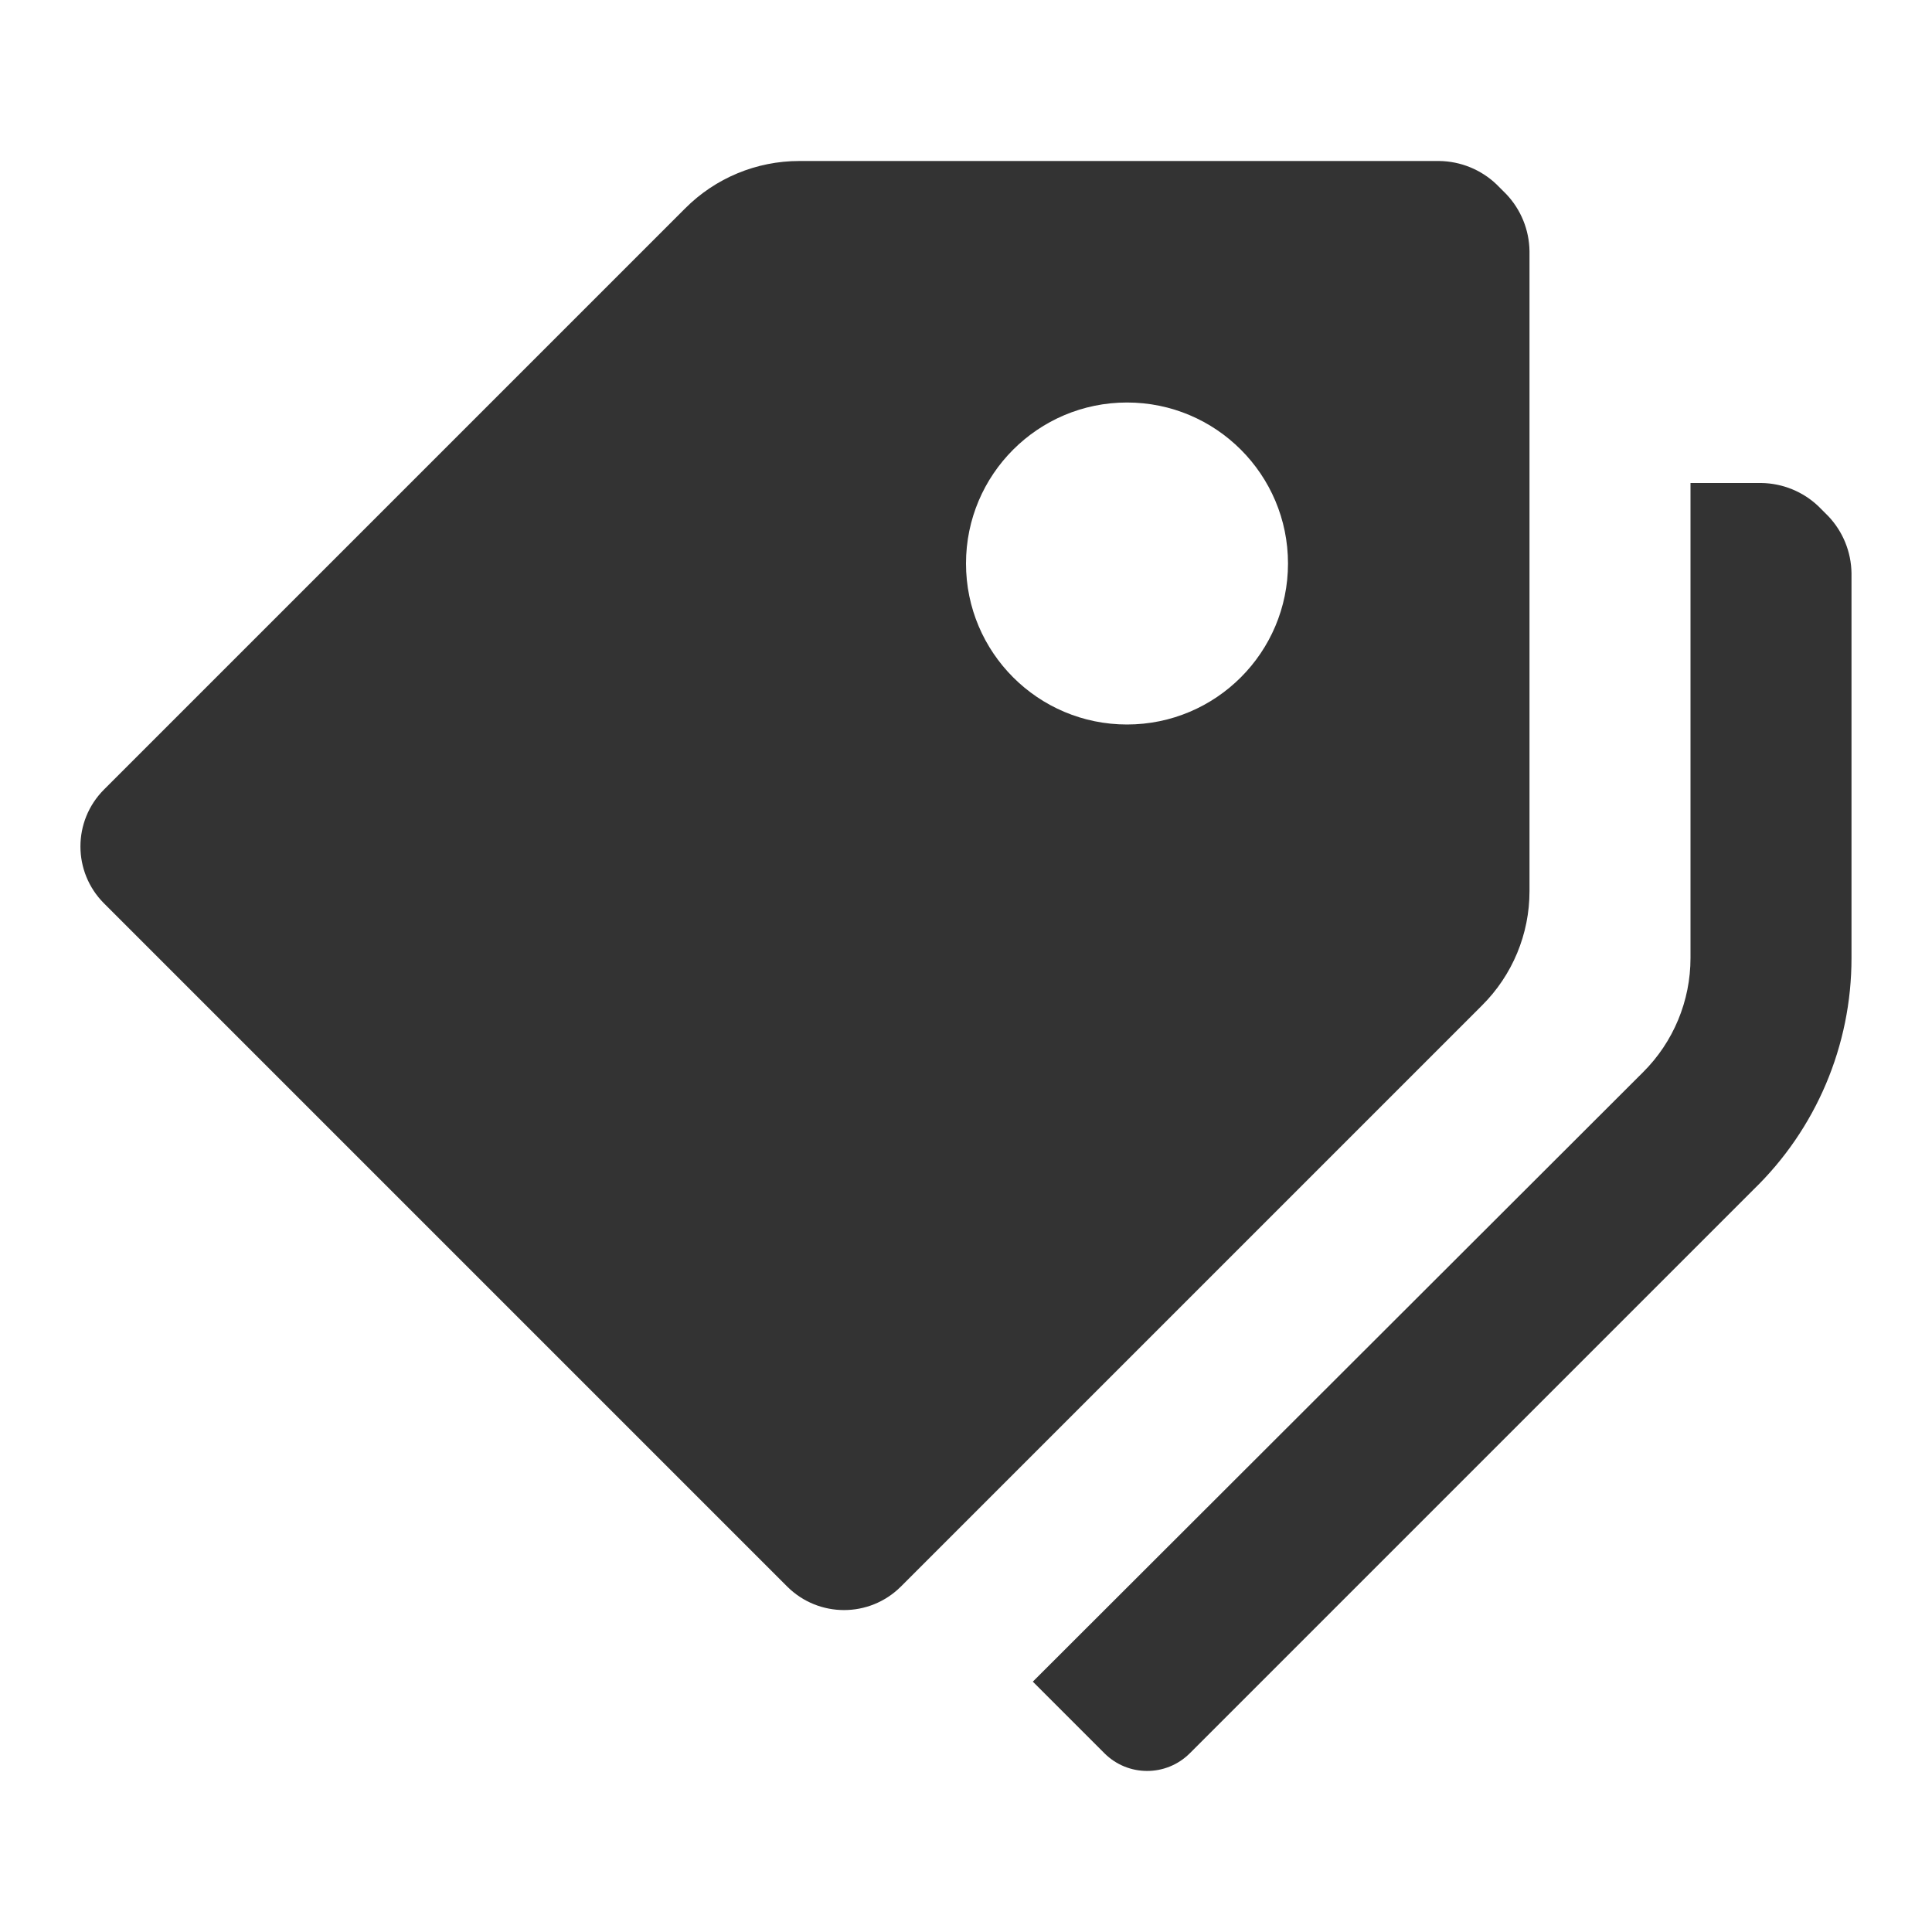
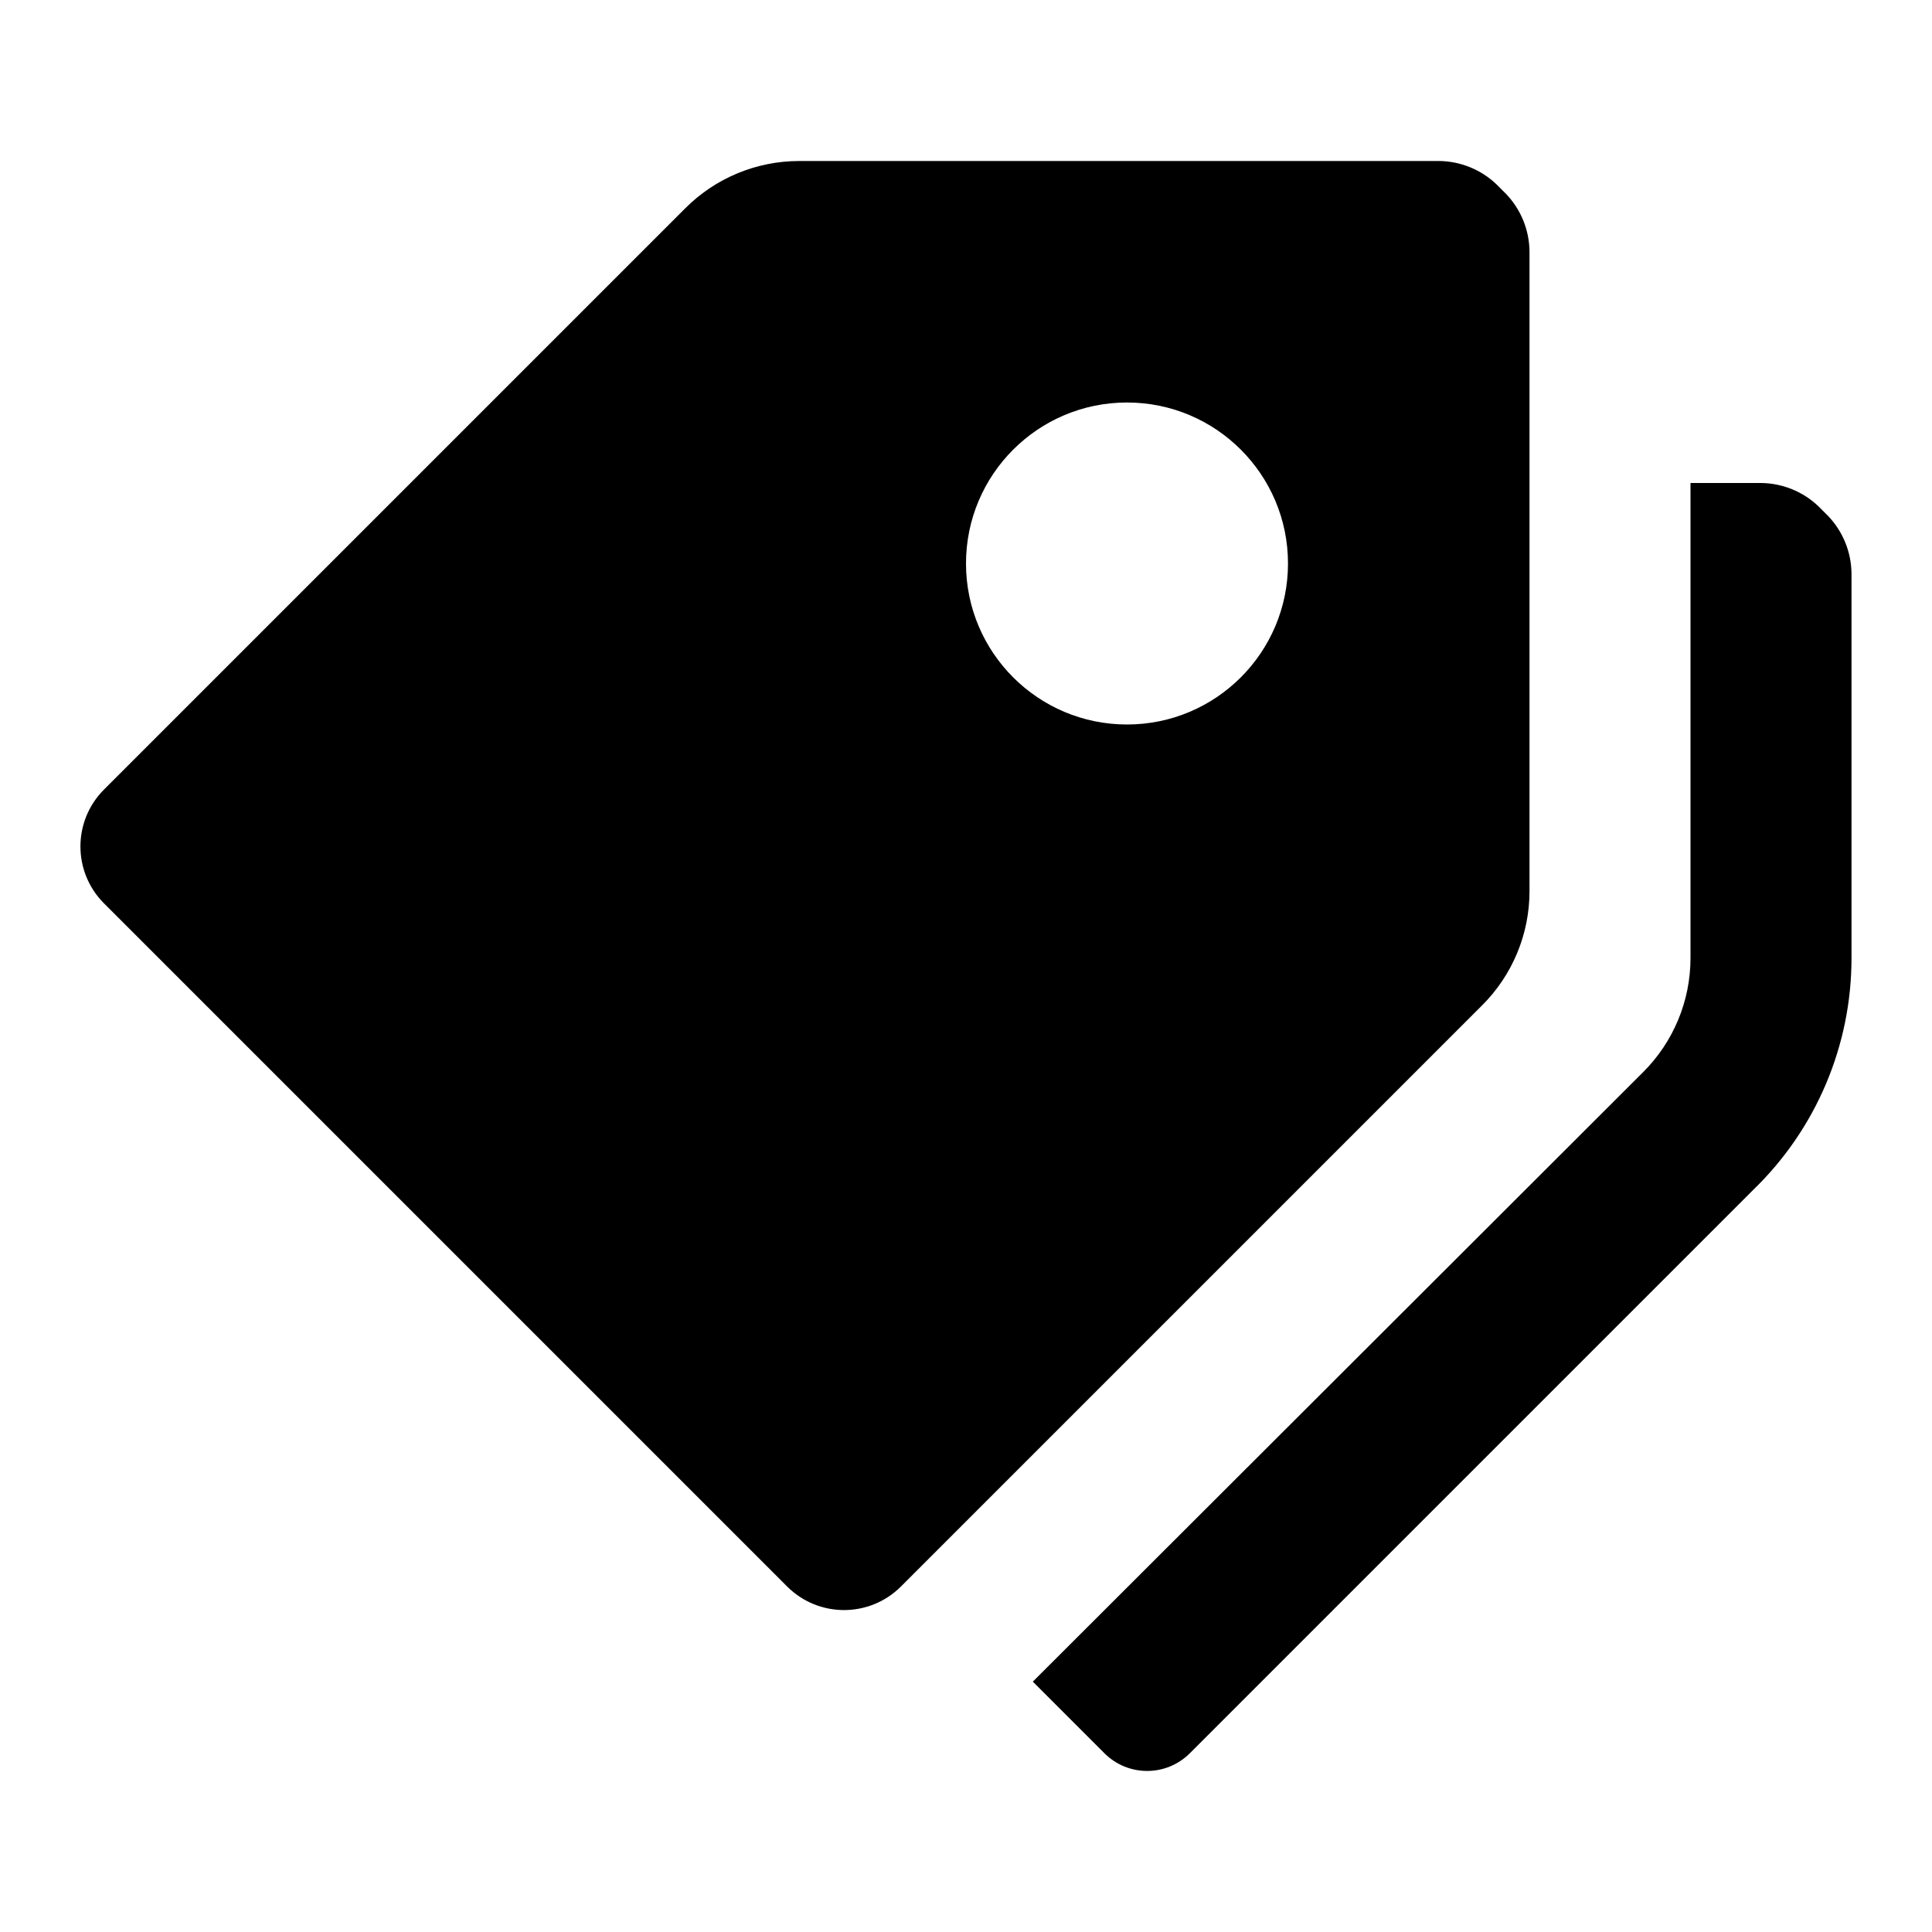
- <svg xmlns="http://www.w3.org/2000/svg" t="1653663220524" class="icon" viewBox="0 0 1024 1024" version="1.1" p-id="1161" width="200" height="200">
+ <svg xmlns="http://www.w3.org/2000/svg" t="1653663220524" fill="currentColor" class="icon" viewBox="0 0 1024 1024" version="1.1" p-id="1161" width="200" height="200">
  <defs>
    <style type="text/css" />
  </defs>
-   <path d="M810.667 472.32V133.12a44.8 44.8 0 0 0-12.373-30.293l-5.12-5.12a44.8 44.8 0 0 0-30.293-12.373H423.68a85.333 85.333 0 0 0-60.587 25.173L55.04 418.56a42.667 42.667 0 0 0 0 60.16l362.24 362.24a42.667 42.667 0 0 0 60.16 0l308.053-308.053a85.333 85.333 0 0 0 25.173-60.587zM597.333 384a85.333 85.333 0 1 1 85.333-85.333 85.333 85.333 0 0 1-85.333 85.333z m371.627-110.507l-5.12-5.12a44.8 44.8 0 0 0-30.293-12.373H896v251.733a85.333 85.333 0 0 1-25.173 60.587l-323.413 322.987 37.973 37.973a32 32 0 0 0 45.227 0l298.667-298.667A170.667 170.667 0 0 0 981.333 507.733V303.787a44.8 44.8 0 0 0-12.373-30.293z" fill="#333333" p-id="1162" />
+   <path d="M810.667 472.32V133.12a44.8 44.8 0 0 0-12.373-30.293l-5.12-5.12a44.8 44.8 0 0 0-30.293-12.373H423.68a85.333 85.333 0 0 0-60.587 25.173L55.04 418.56a42.667 42.667 0 0 0 0 60.16l362.24 362.24a42.667 42.667 0 0 0 60.16 0l308.053-308.053a85.333 85.333 0 0 0 25.173-60.587zM597.333 384a85.333 85.333 0 1 1 85.333-85.333 85.333 85.333 0 0 1-85.333 85.333z m371.627-110.507l-5.12-5.12a44.8 44.8 0 0 0-30.293-12.373H896v251.733a85.333 85.333 0 0 1-25.173 60.587l-323.413 322.987 37.973 37.973a32 32 0 0 0 45.227 0l298.667-298.667A170.667 170.667 0 0 0 981.333 507.733V303.787a44.8 44.8 0 0 0-12.373-30.293z" fill="currentColor" p-id="1162" />
</svg>
